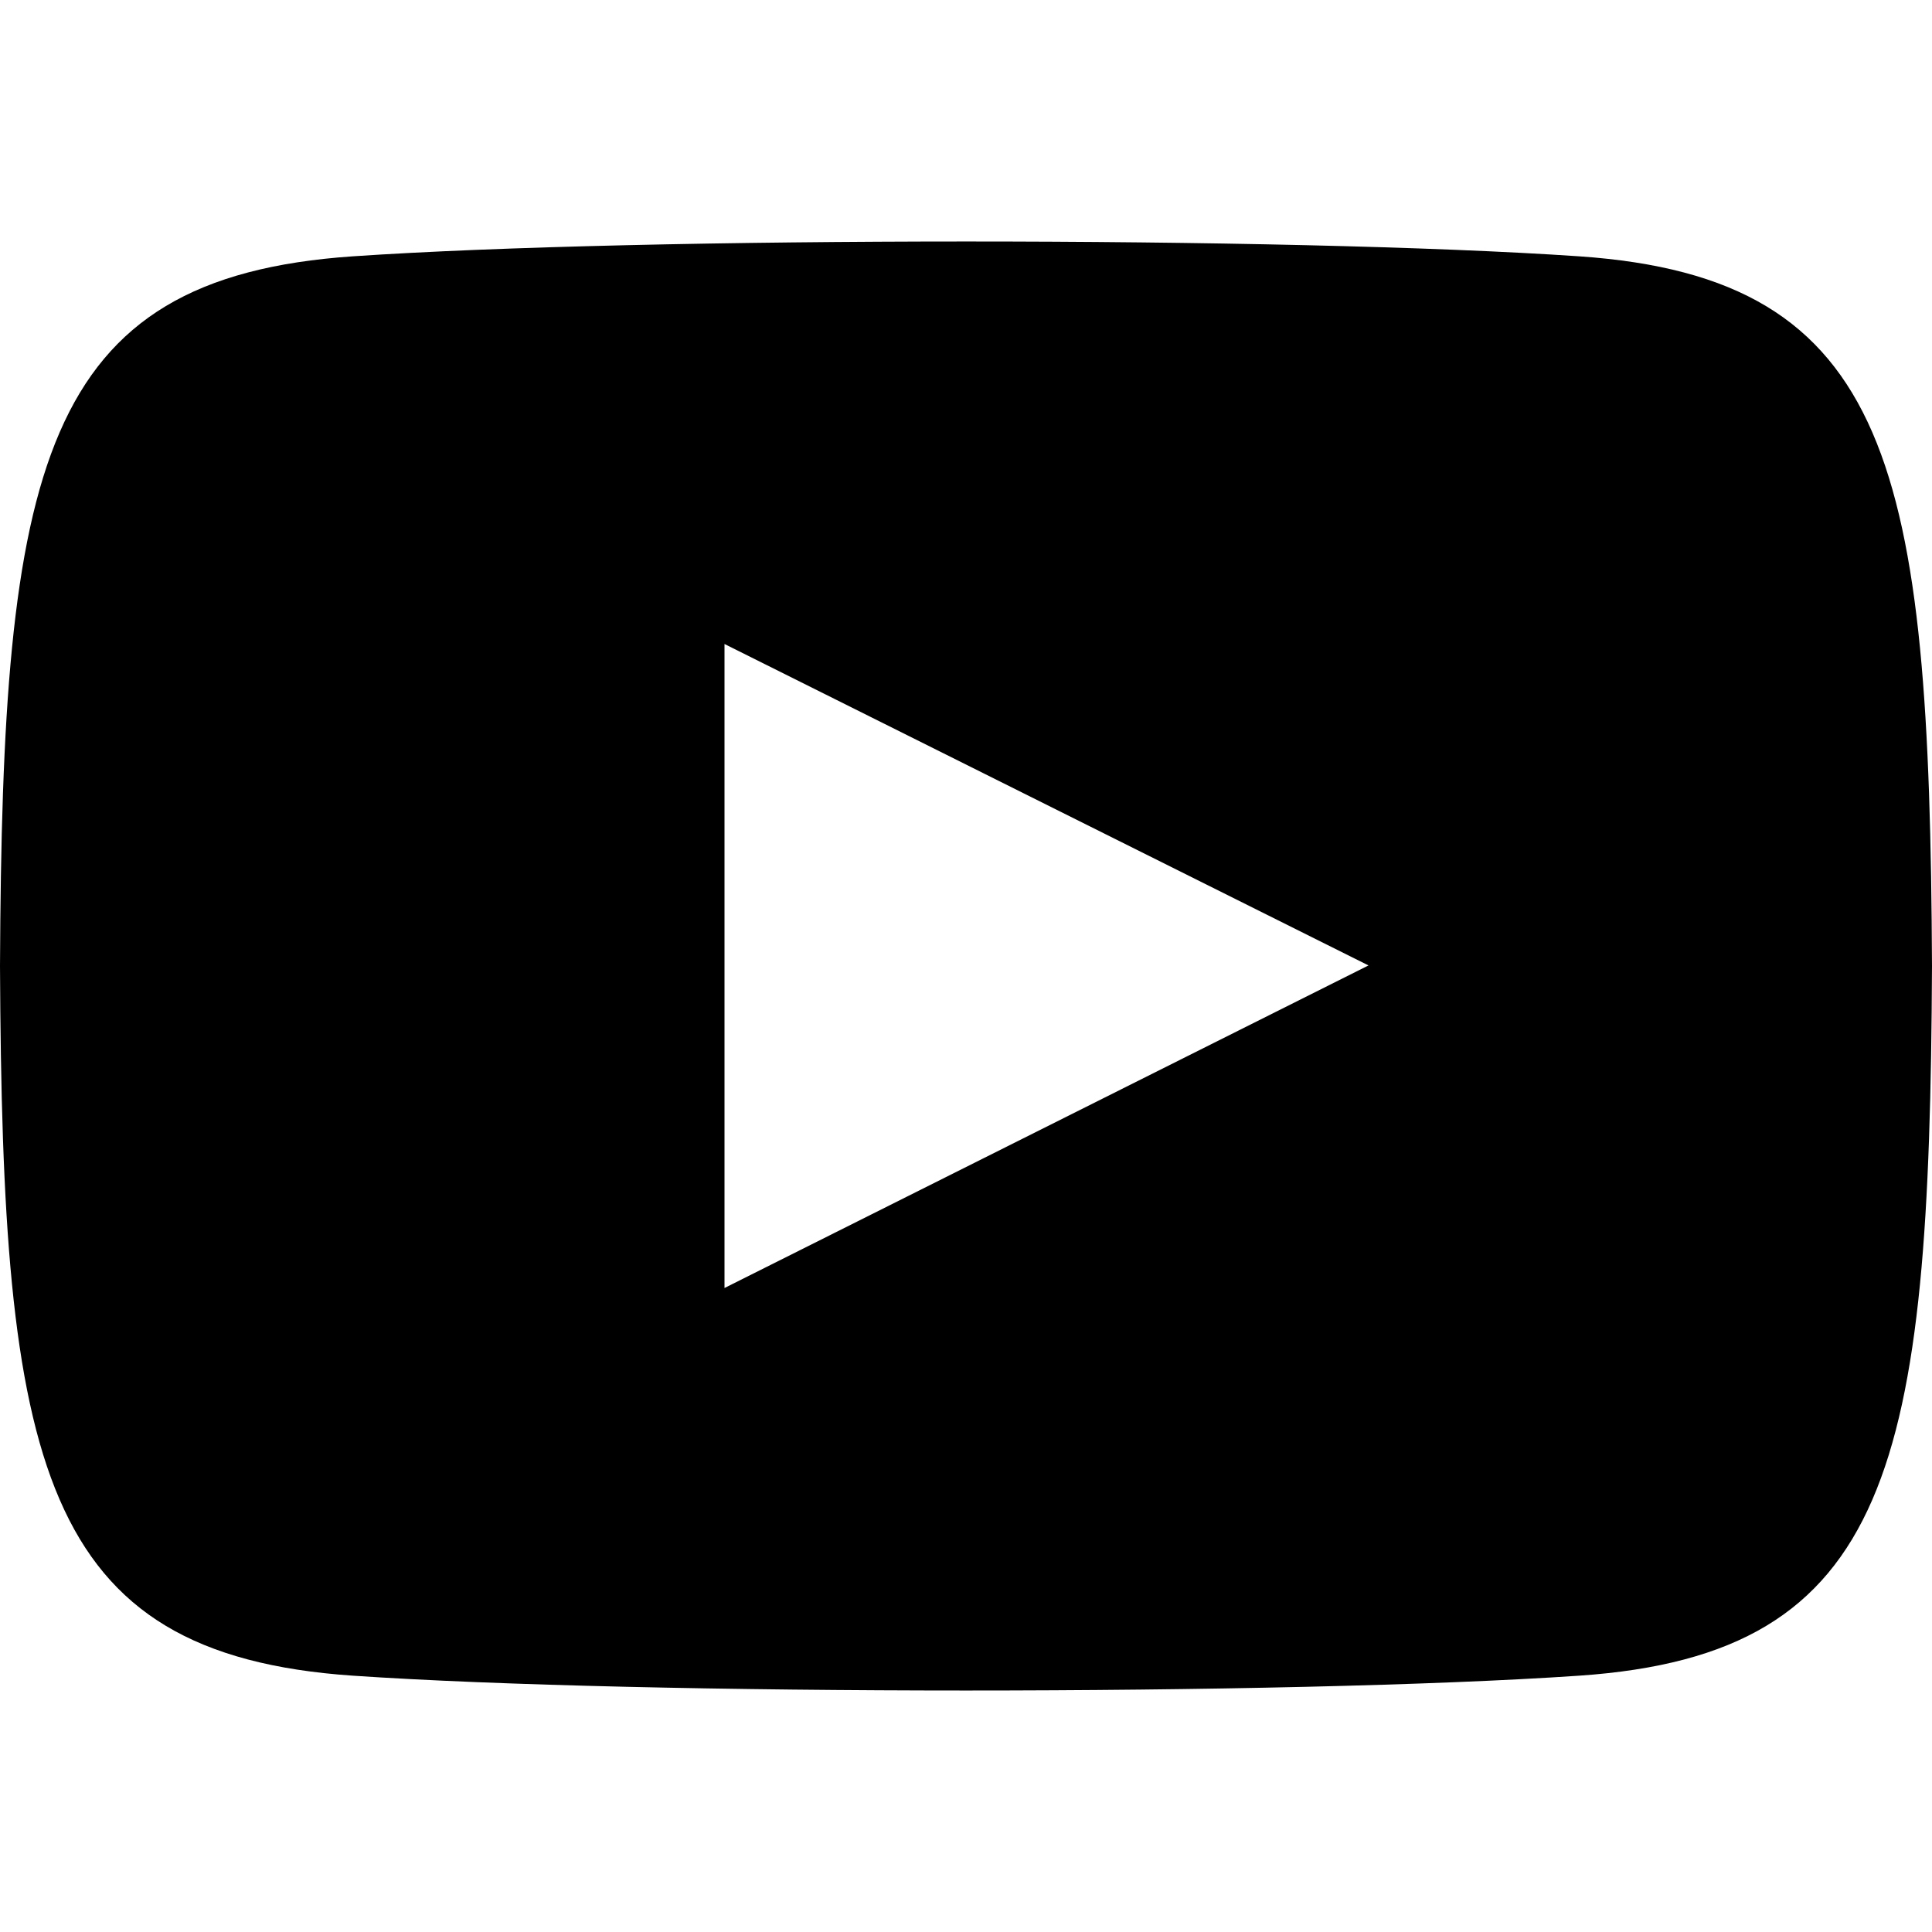
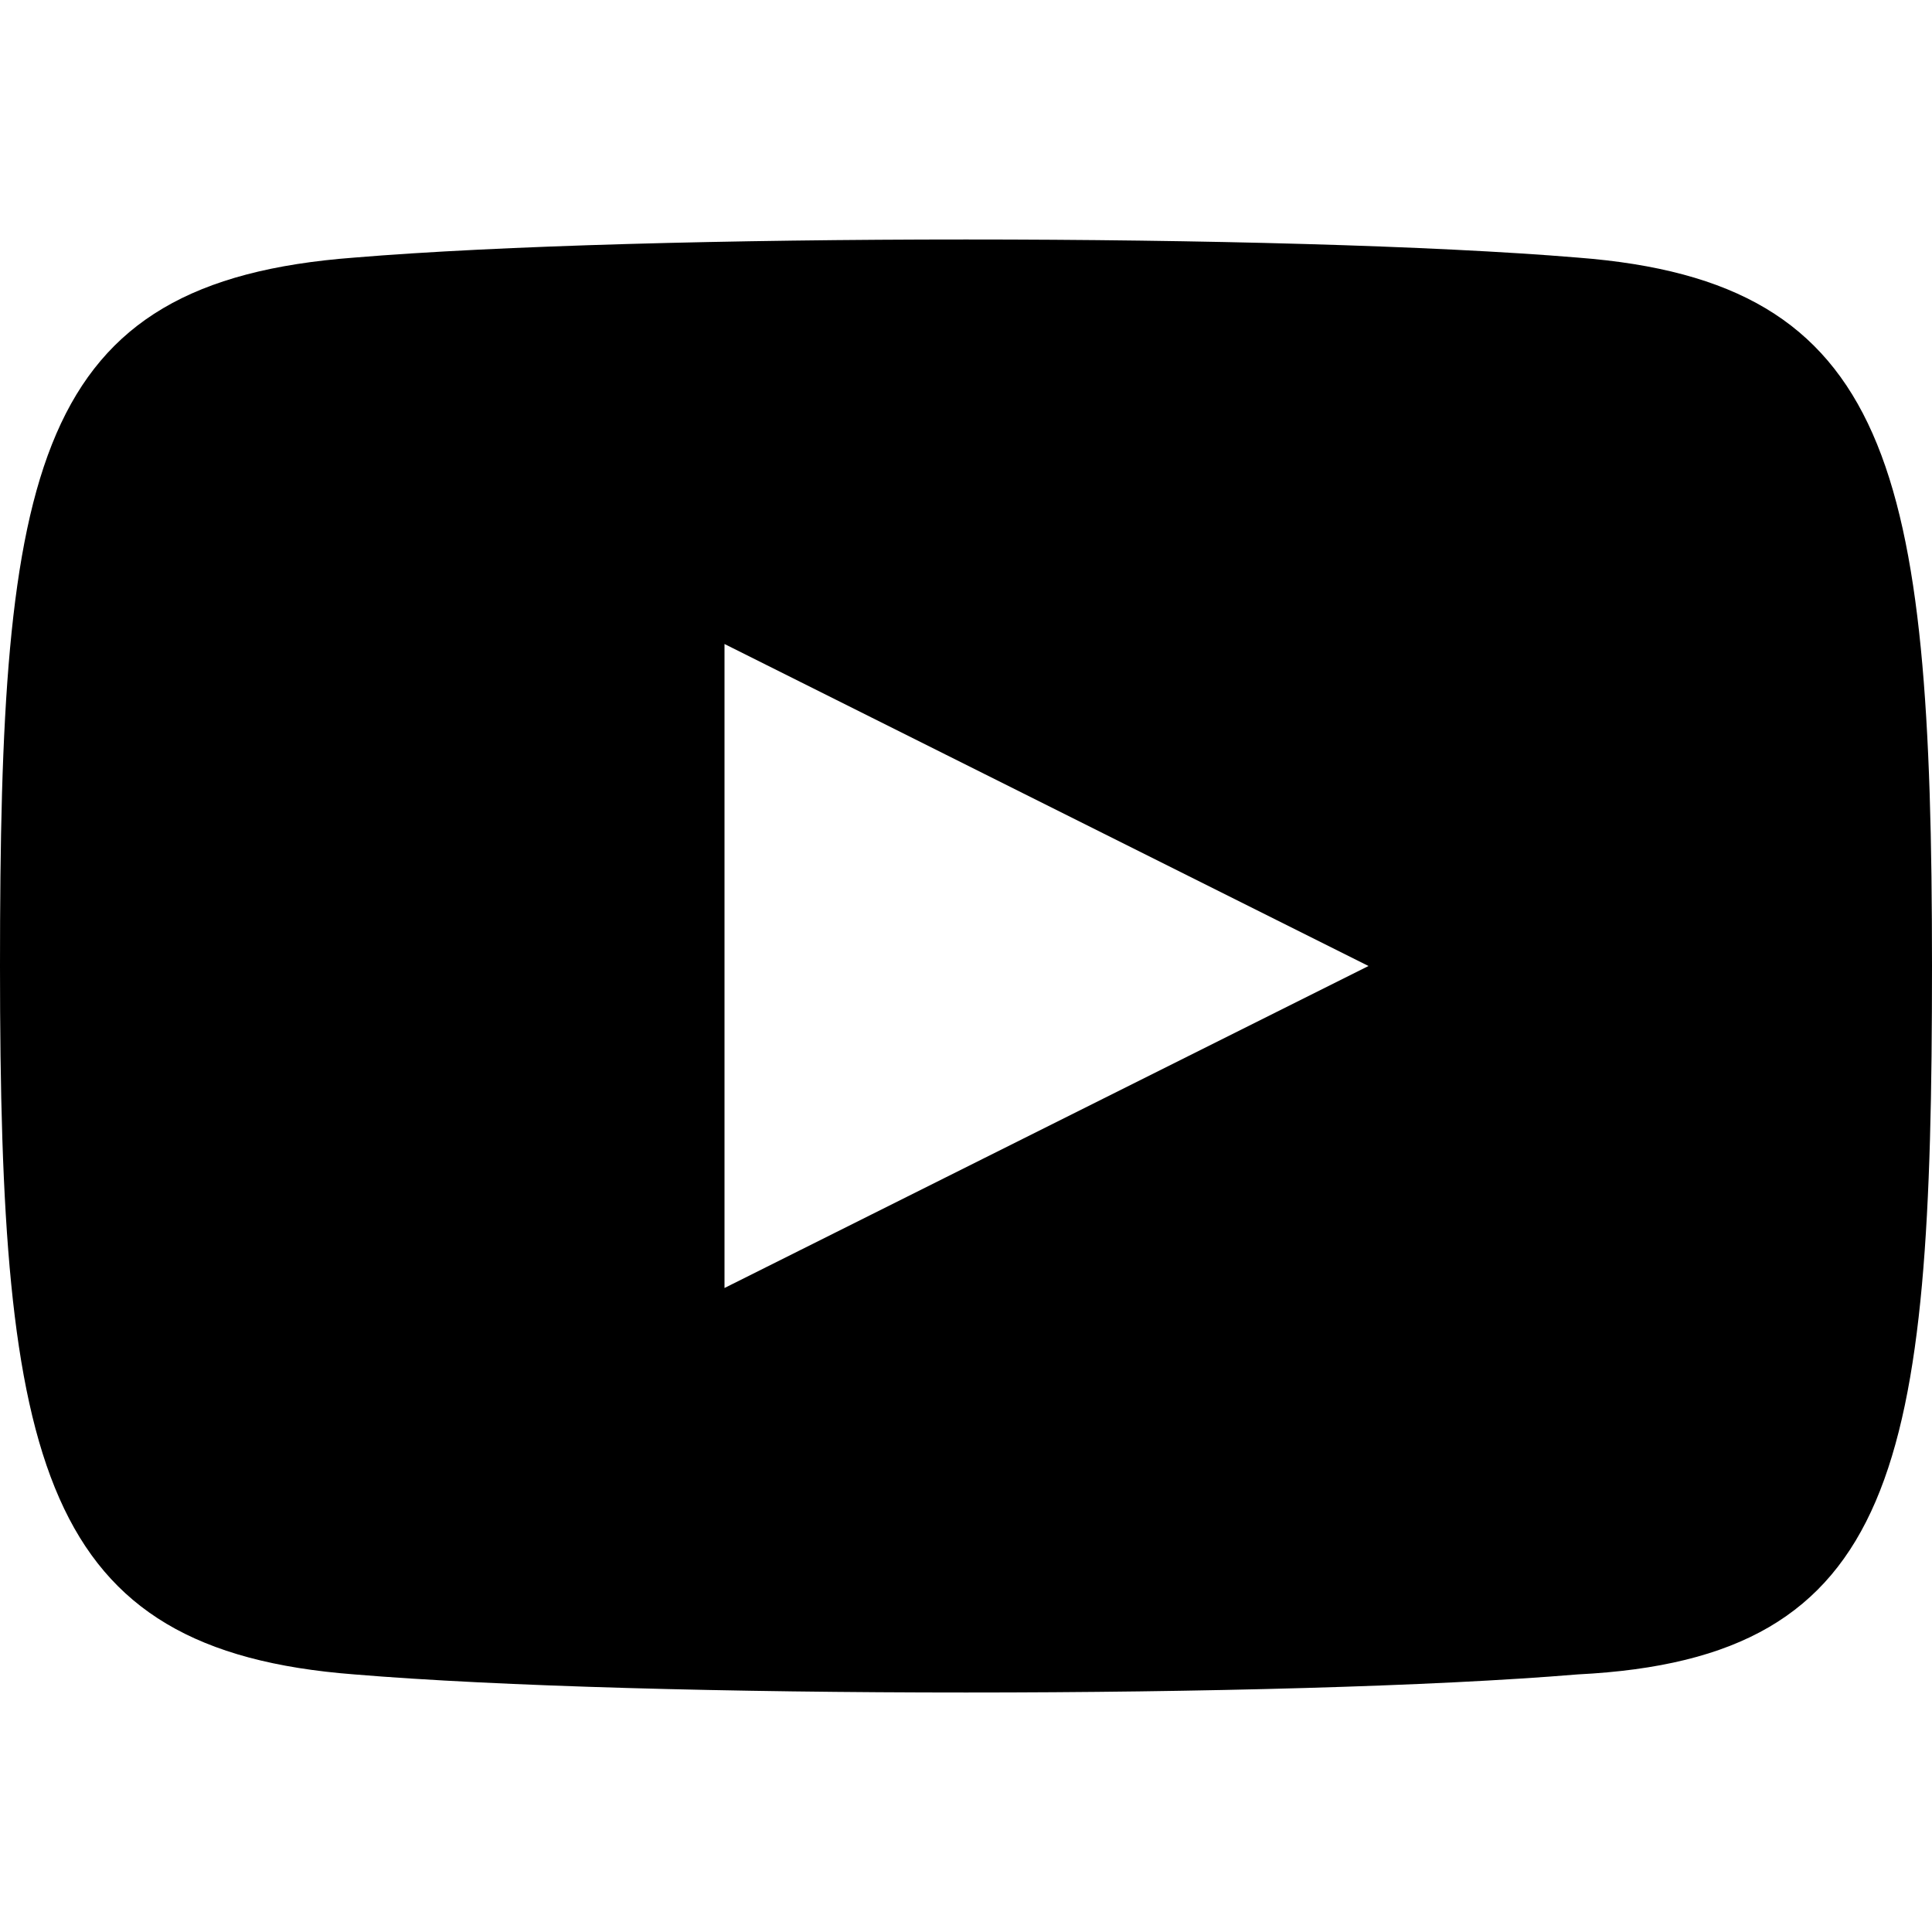
<svg xmlns="http://www.w3.org/2000/svg" width="24" height="24" viewBox="0 0 24 24">
-   <path d="M19.615 3.184c-3.604-.246-11.631-.245-15.23 0-3.897.266-4.356 2.62-4.385 8.816.029 6.185.484 8.549 4.385 8.816 3.6.245 11.626.246 15.23 0 3.897-.266 4.356-2.62 4.385-8.816-.029-6.185-.484-8.549-4.385-8.816zm-10.615 12.816v-8l8 3.993-8 4.007z" />
+   <path d="M19.6 3.2C16 2.9 8 2.9 4.4 3.2.4 3.5 0 5.8 0 12c0 6.2.5 8.5 4.4 8.8 3.6.3 11.6.3 15.2 0 4-.2 4.4-2.6 4.4-8.8 0-6.2-.5-8.5-4.4-8.8zM9 16V8l8 4-8 4z" />
</svg>
